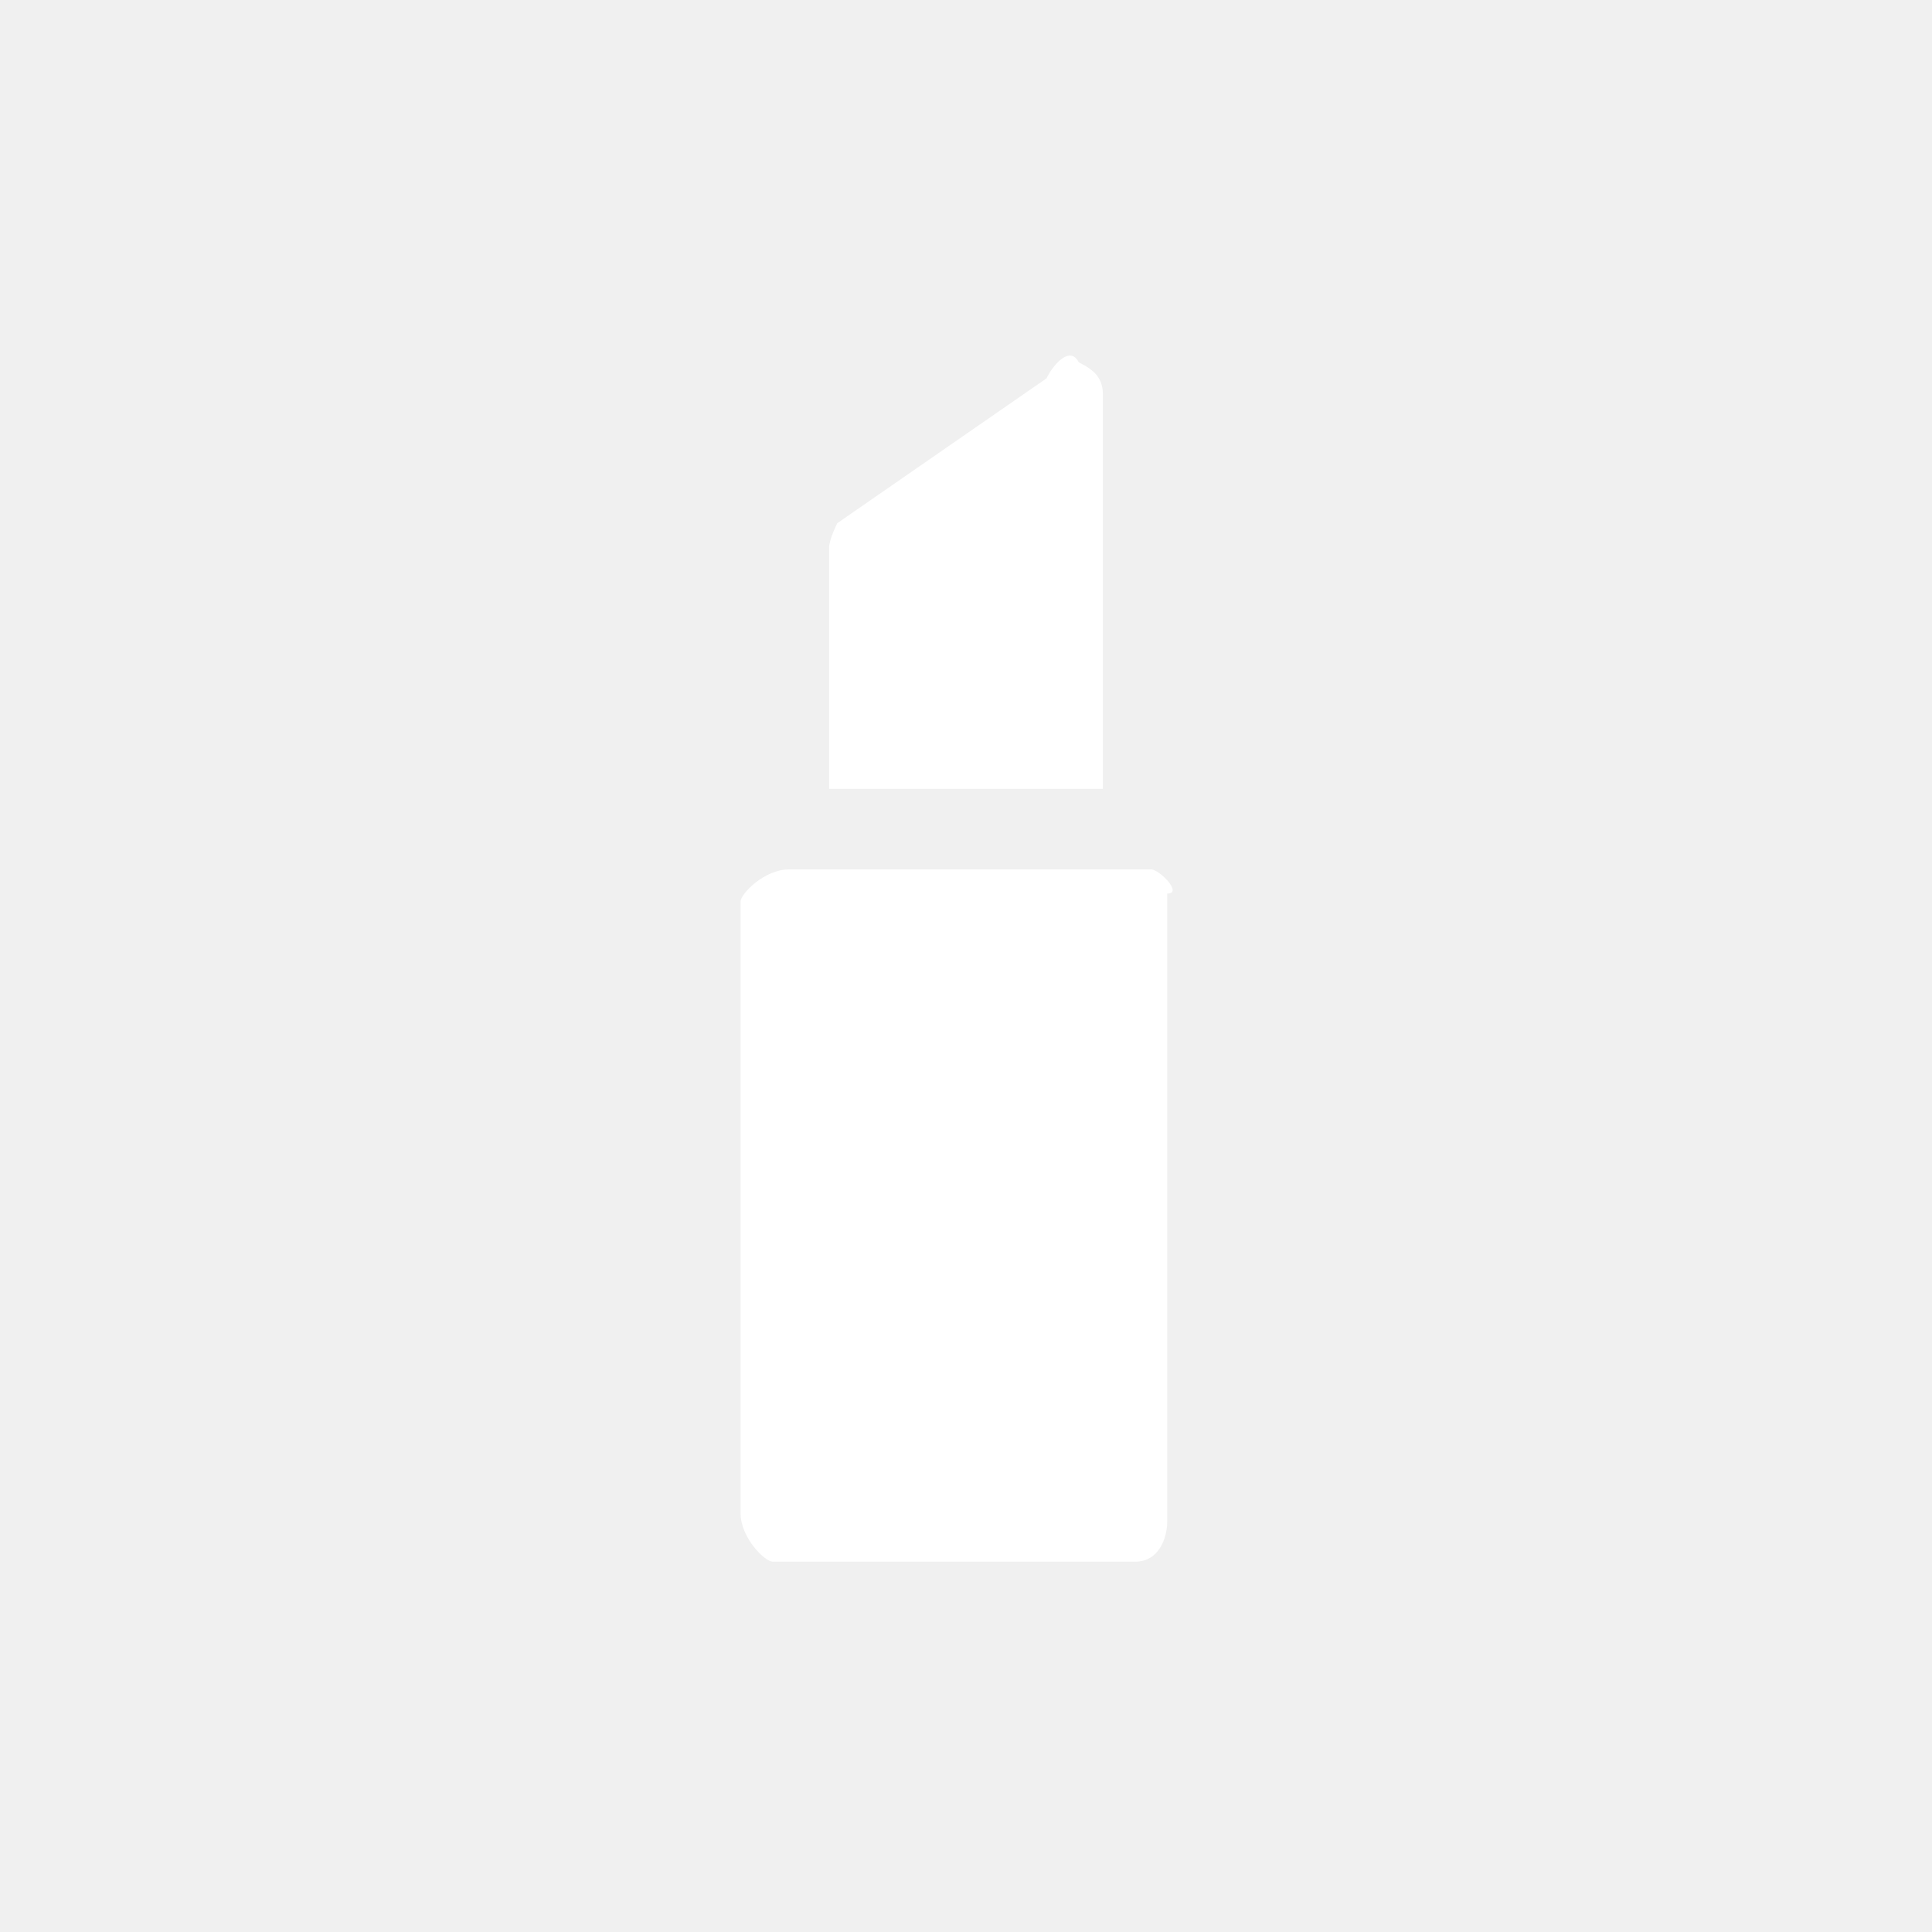
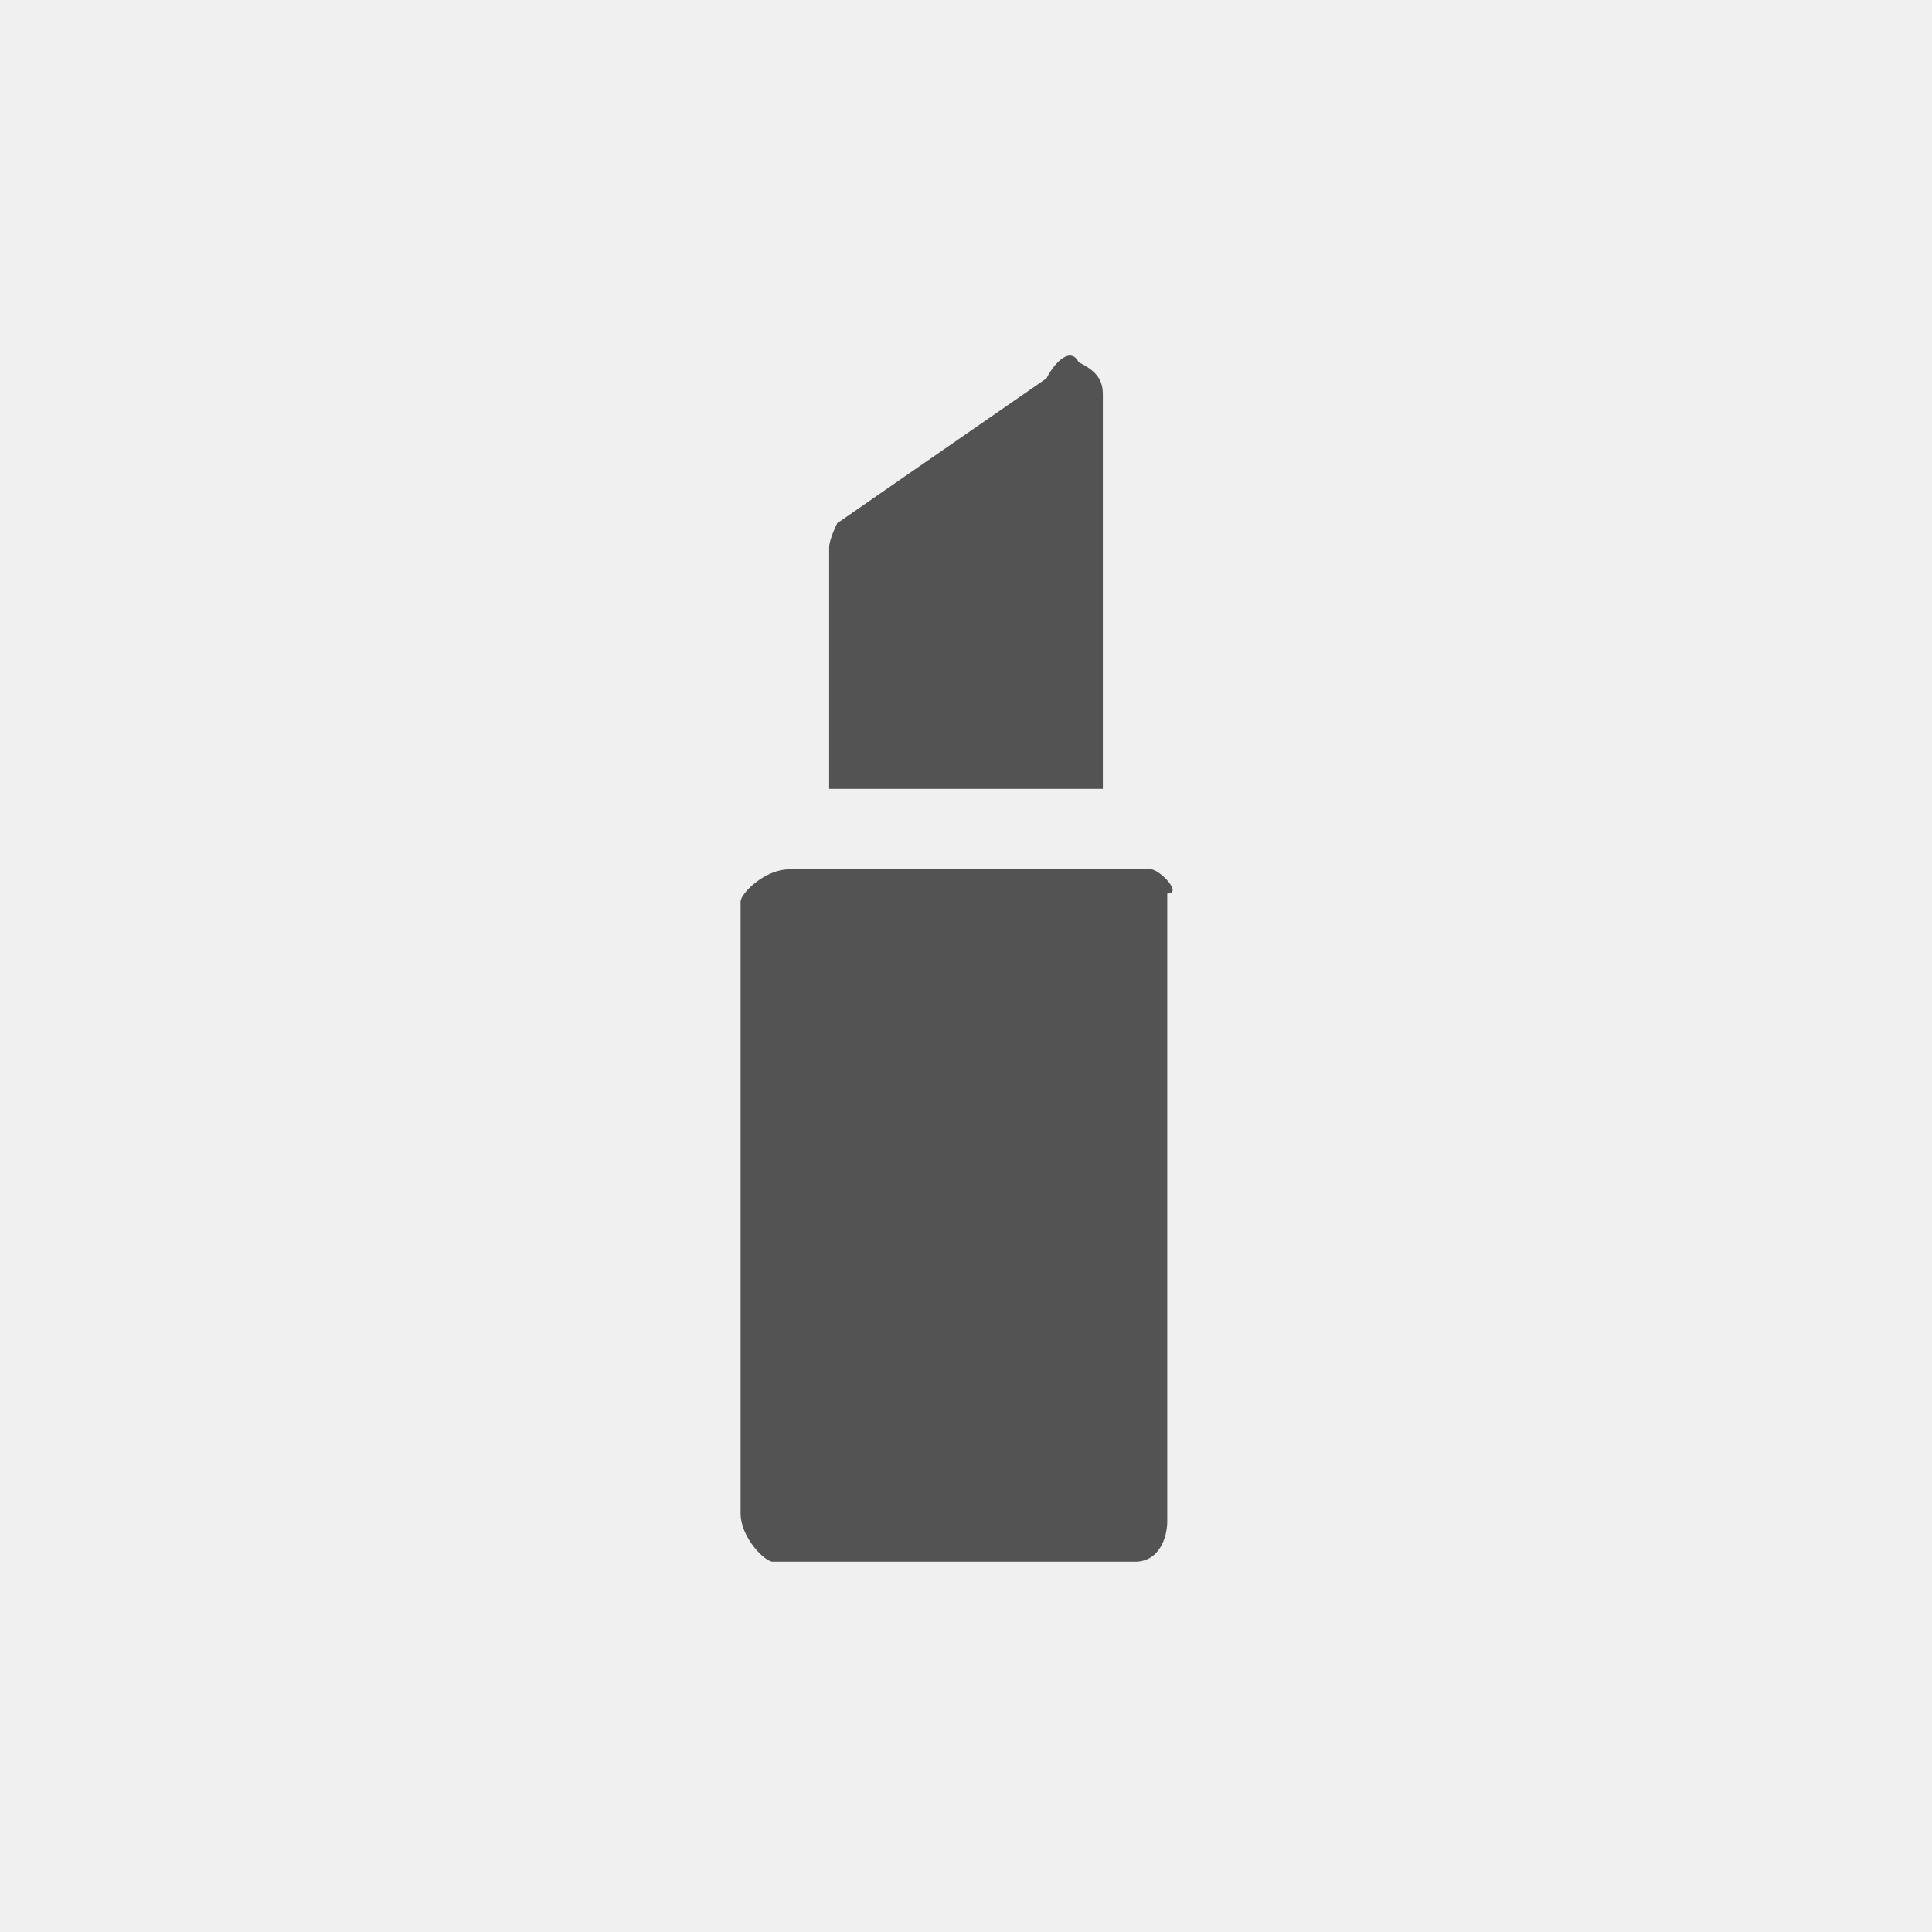
<svg xmlns="http://www.w3.org/2000/svg" version="1.1" id="poi-beauty" x="0px" y="0px" viewBox="0 0 24 24" style="enable-background:new 0 0 24 24;" xml:space="preserve">
-   <path fill="#fff" d="M14.3,10.8H9.8c-0.3,0-0.6,0.3-0.6,0.4v7.6c0,0.3,0.3,0.6,0.4,0.6h4.5c0.3,0,0.4-0.3,0.4-0.5v-7.8  C14.7,11.1,14.4,10.8,14.3,10.8z M13.7,4.9c0-0.2-0.1-0.3-0.3-0.4c-0.1-0.2-0.3,0-0.4,0.2l-2.6,1.8c0,0-0.1,0.2-0.1,0.3v3h3.4  C13.7,9.8,13.7,4.9,13.7,4.9z" />
+   <style type="text/css">
+ 	.st0{fill:#535353;}
+ </style>
+   <path class="st0" d="M14.3,10.8H9.8c-0.3,0-0.6,0.3-0.6,0.4v7.6c0,0.3,0.3,0.6,0.4,0.6h4.5c0.3,0,0.4-0.3,0.4-0.5v-7.8  C14.7,11.1,14.4,10.8,14.3,10.8z M13.7,4.9c0-0.2-0.1-0.3-0.3-0.4c-0.1-0.2-0.3,0-0.4,0.2l-2.6,1.8c0,0-0.1,0.2-0.1,0.3v3h3.4  C13.7,9.8,13.7,4.9,13.7,4.9z" />
</svg>
